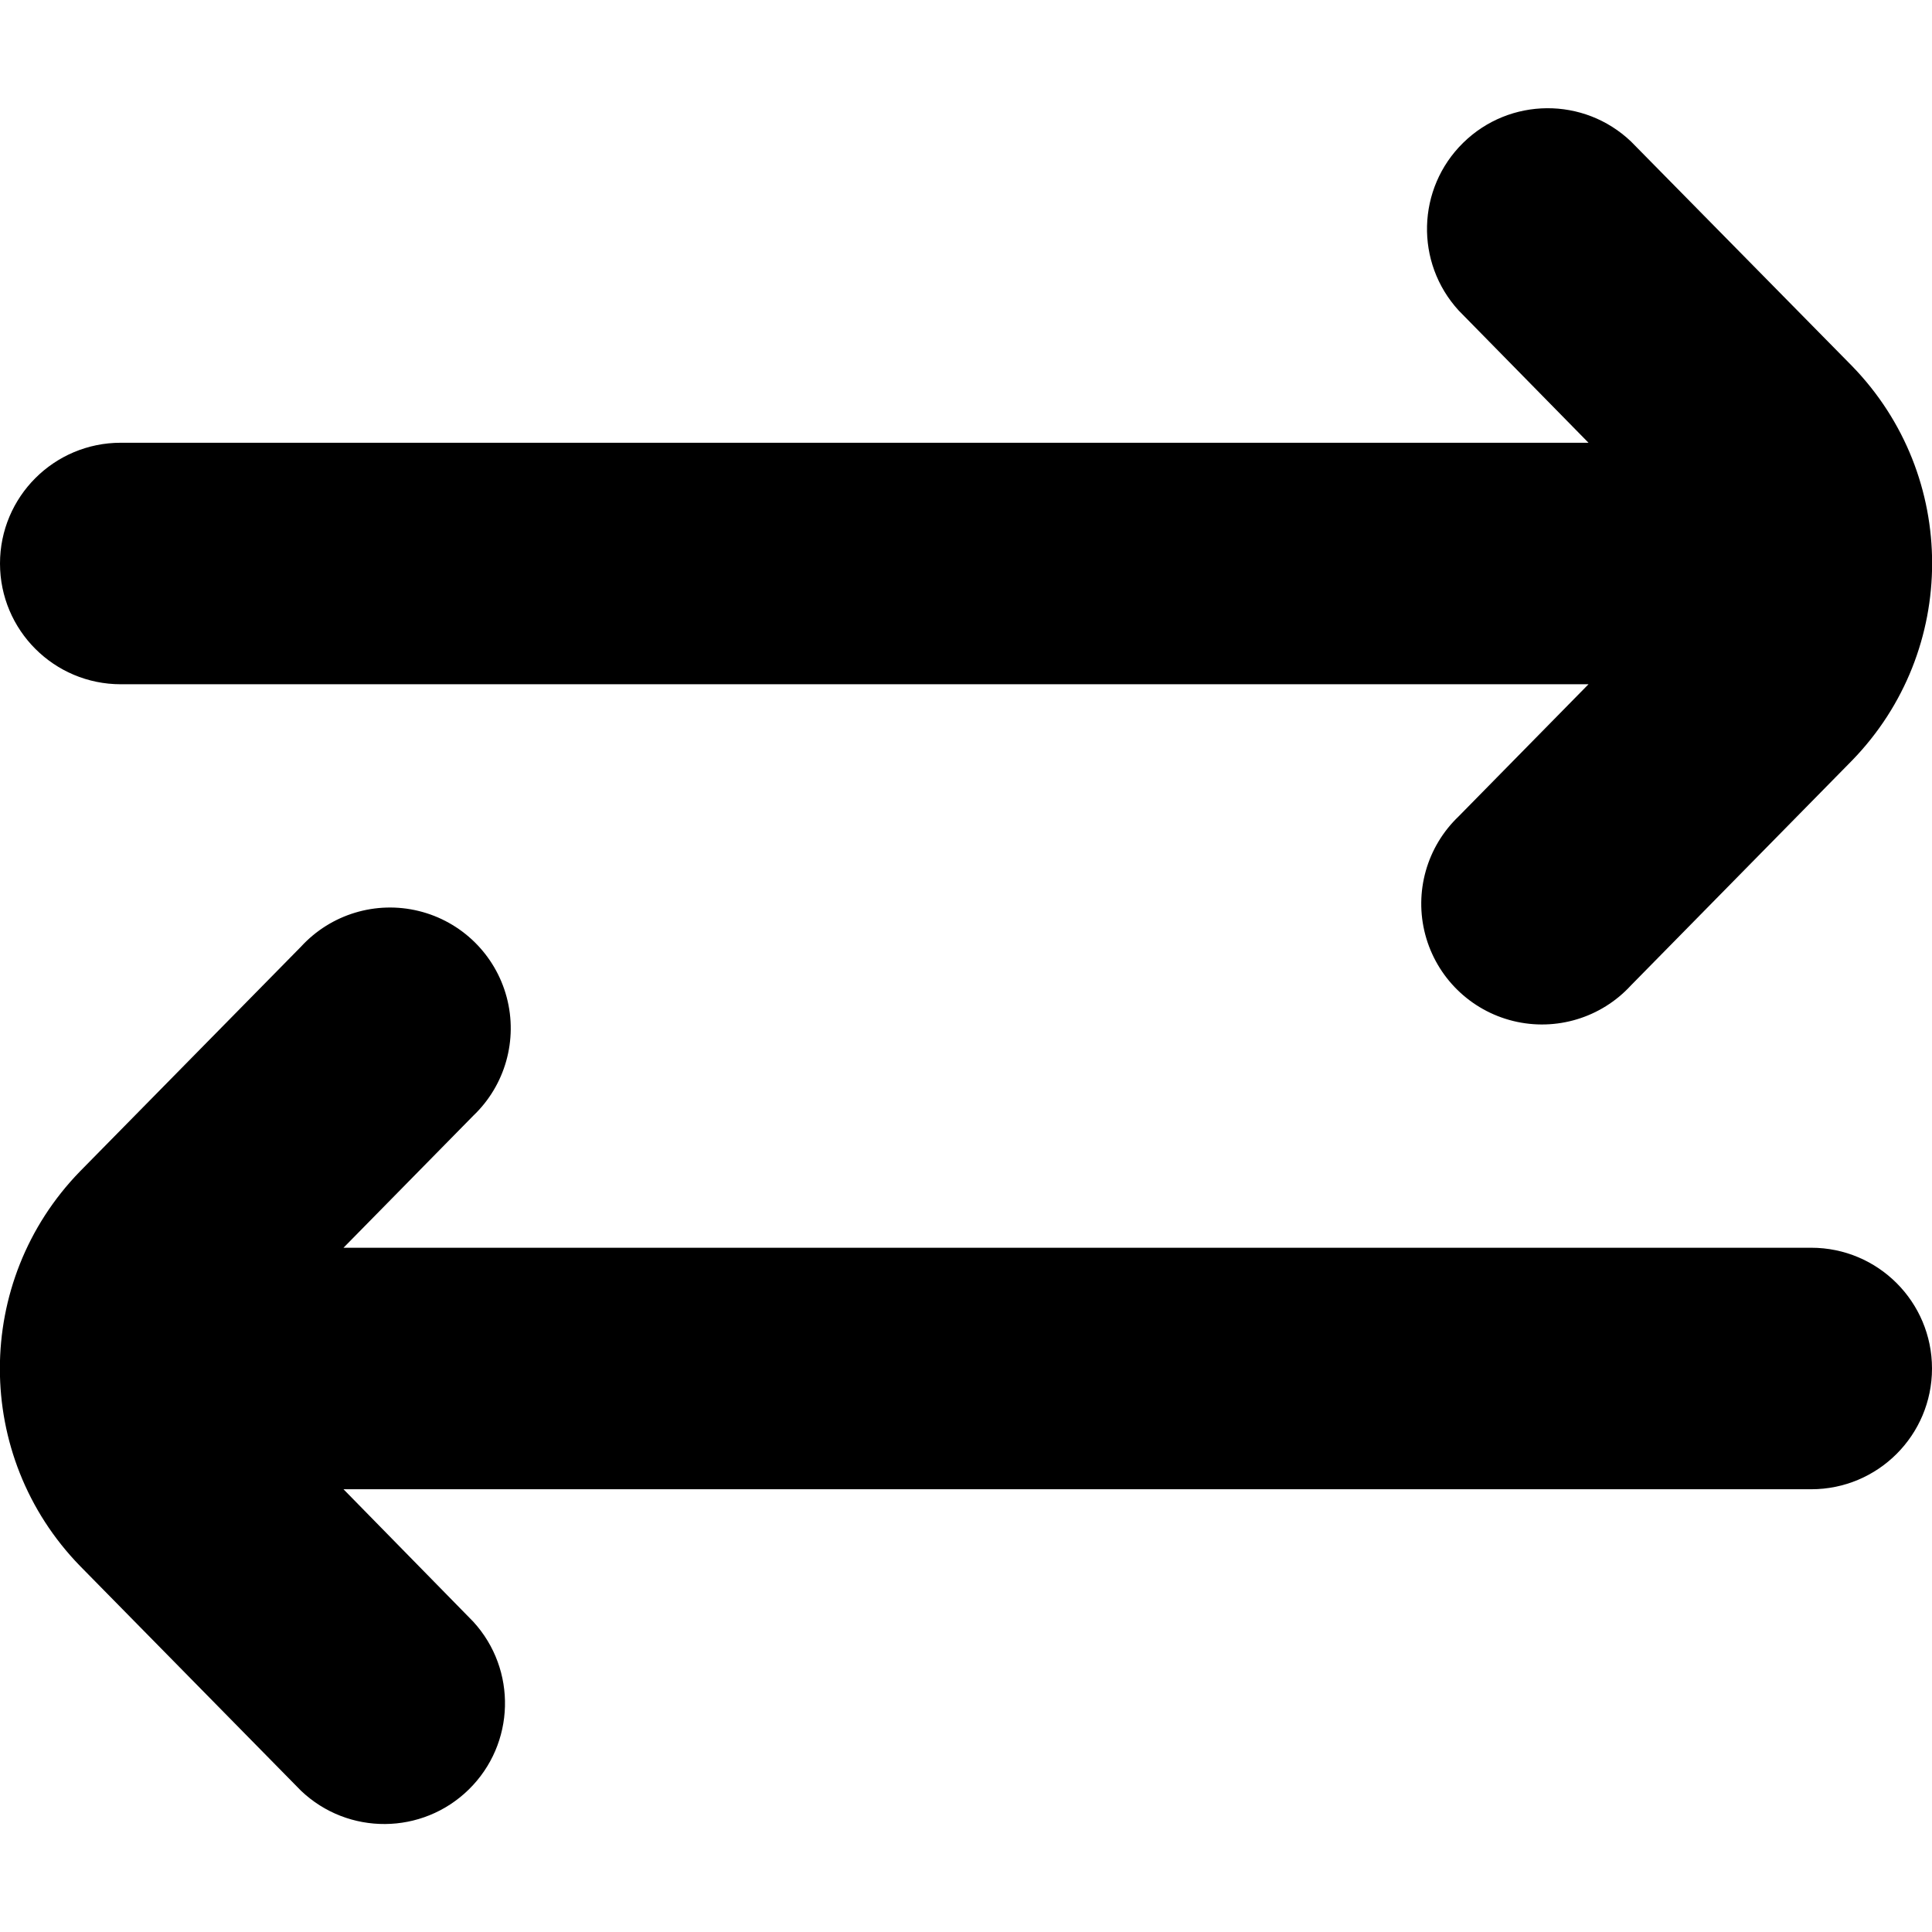
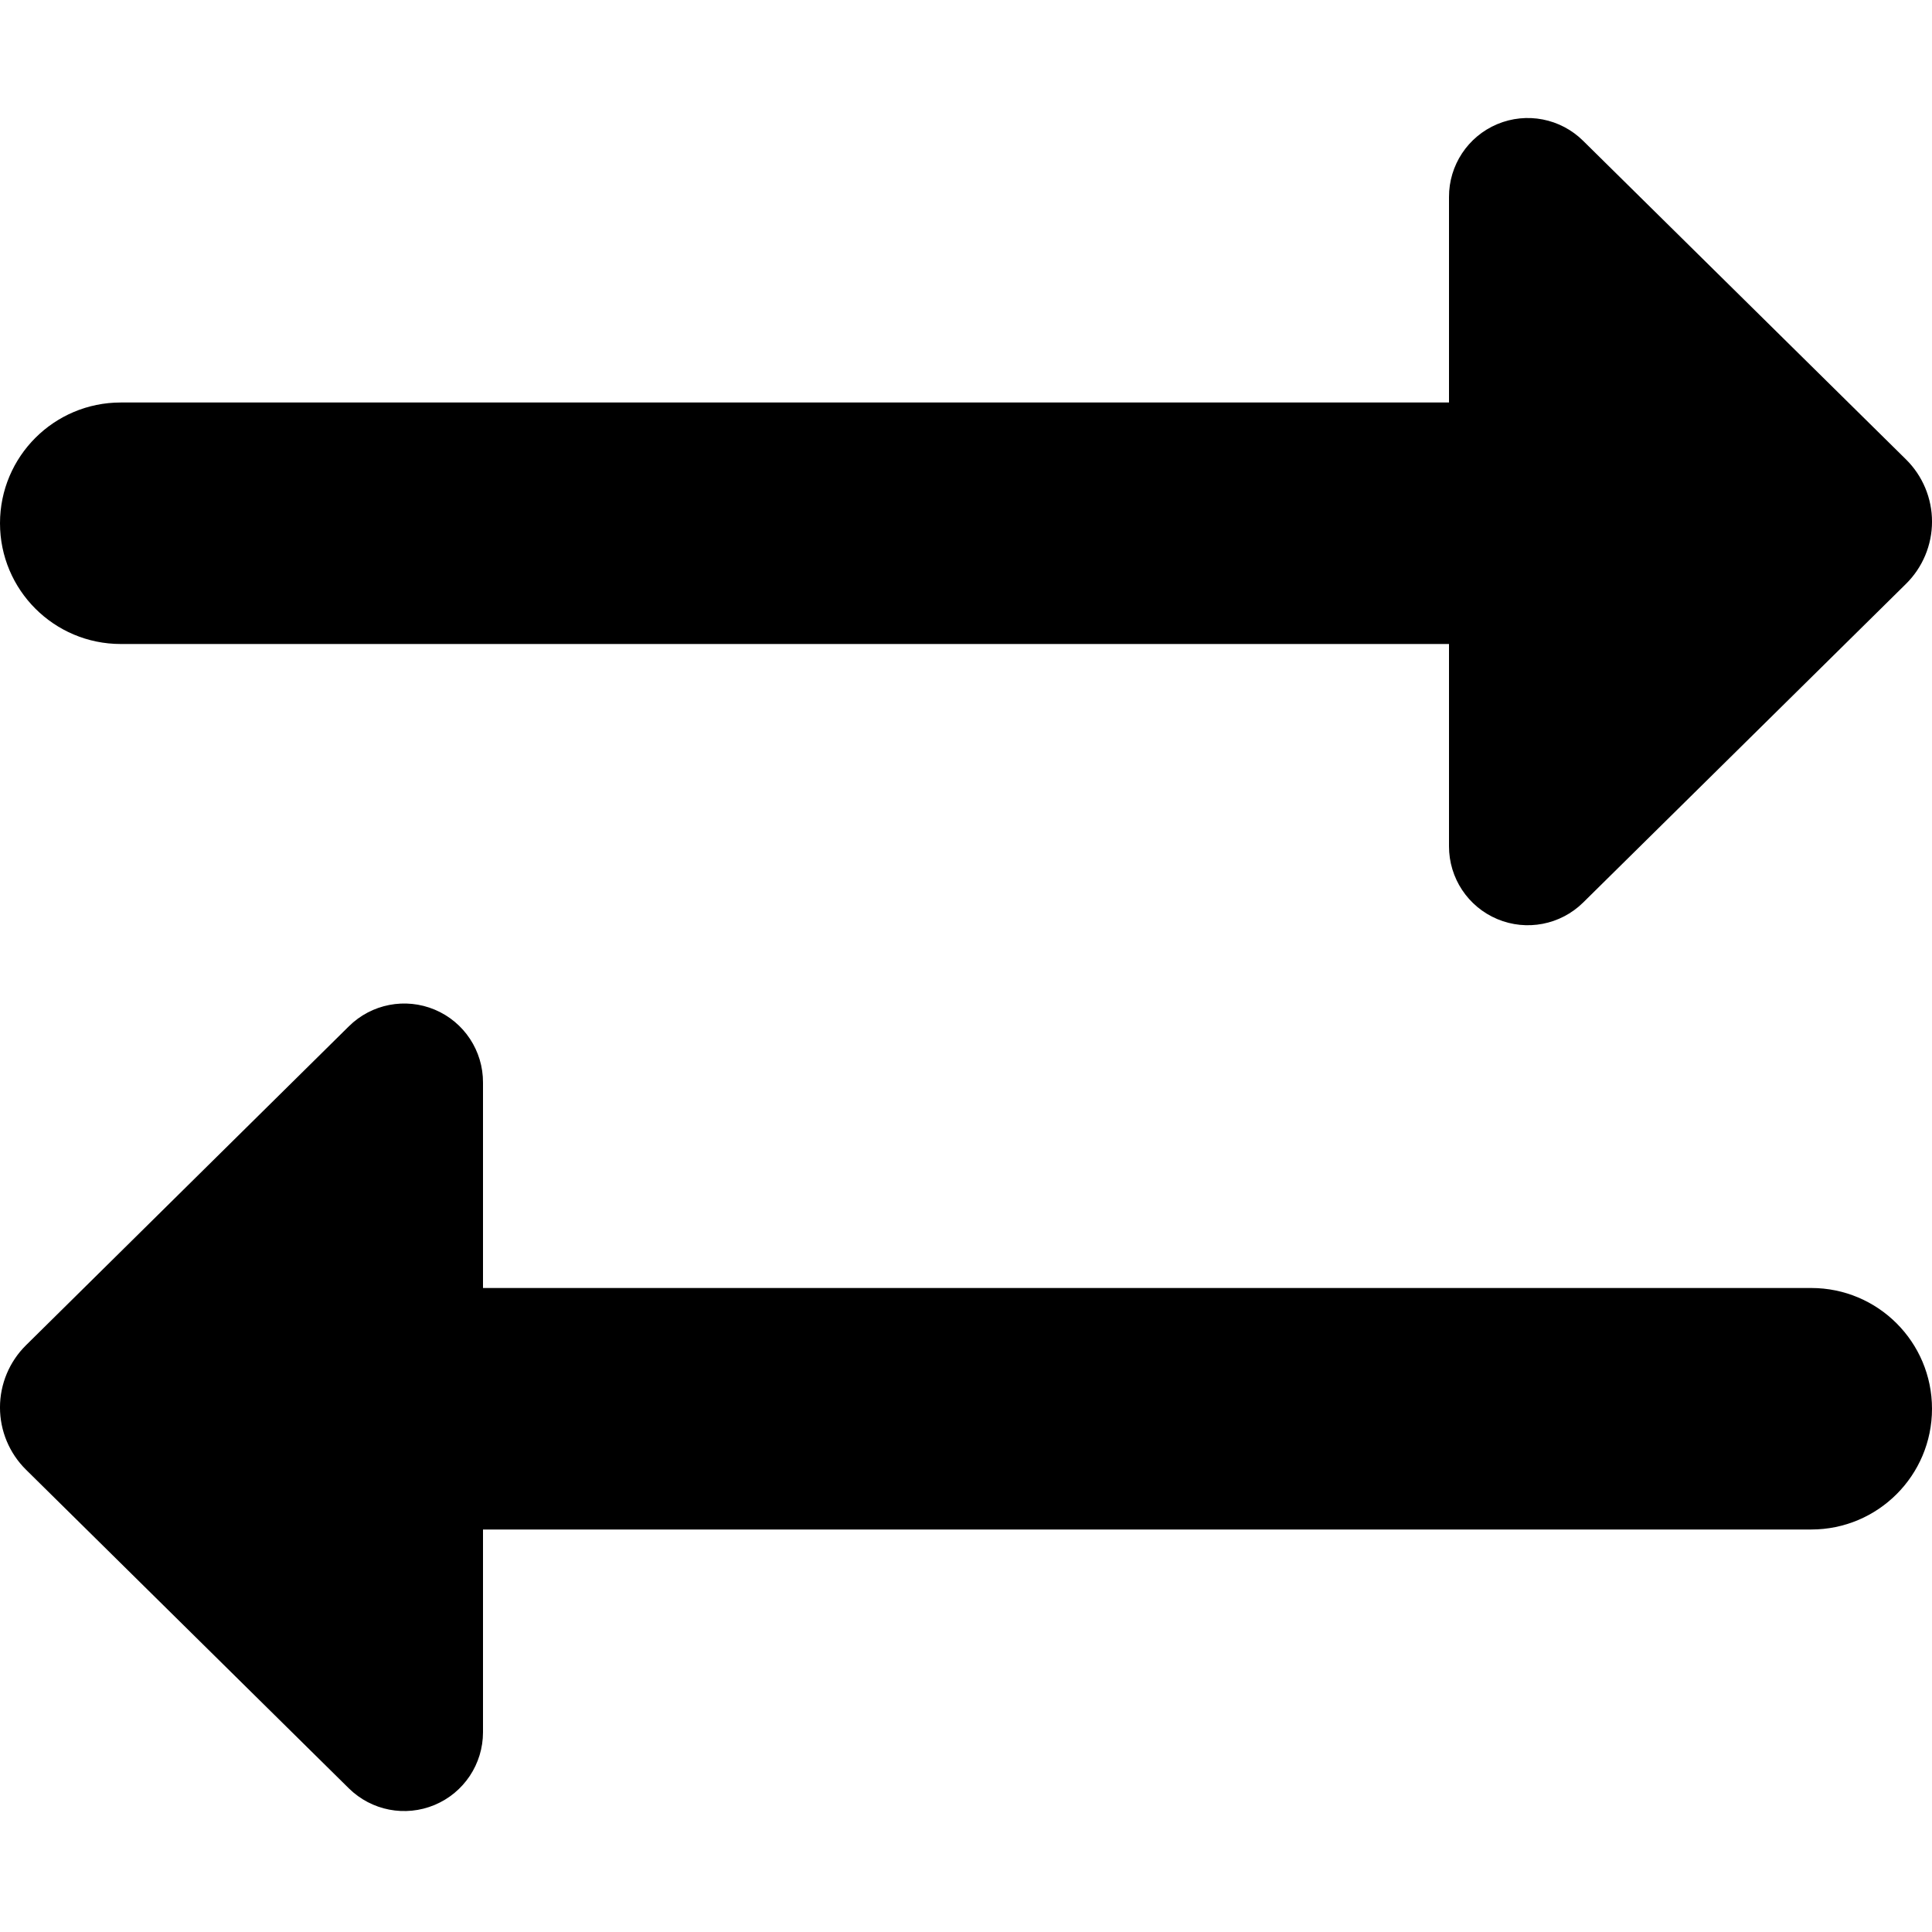
- <svg xmlns="http://www.w3.org/2000/svg" id="arrow-circle-down" viewBox="0 0 24 24">
-   <g>
-     <path d="M22.5,15.5H4.267l1.612-1.64a1.5,1.5,0,1,0-2.14-2.1L.993,14.552a3.515,3.515,0,0,0,0,4.9l2.746,2.793a1.5,1.5,0,0,0,2.14-2.1L4.267,18.5H22.5a1.5,1.5,0,0,0,0-3Z" />
-     <path d="M1.5,8.5H19.733l-1.612,1.64a1.5,1.5,0,1,0,2.14,2.1l2.746-2.793a3.515,3.515,0,0,0,0-4.9L20.261,1.758a1.5,1.5,0,0,0-2.14,2.1L19.733,5.5H1.5a1.5,1.5,0,0,0,0,3Z" />
-   </g>
+ <svg xmlns="http://www.w3.org/2000/svg" id="arrow-circle-down" viewBox="0 0 24 24" width="512" height="512">
+   <path d="M0,6.5A1.5,1.5,0,0,1,1.5,5H18V2.449a.978.978,0,0,1,1.666-.7l4.011,3.958a1.086,1.086,0,0,1,0,1.546l-4.011,3.959a.979.979,0,0,1-1.666-.7V8H1.5A1.5,1.5,0,0,1,0,6.5ZM22.5,16H6V13.449a.978.978,0,0,0-1.666-.7L.323,16.711a1.086,1.086,0,0,0,0,1.546l4.011,3.959A.979.979,0,0,0,6,21.519V19H22.5a1.5,1.5,0,0,0,0-3Z" />
</svg>
